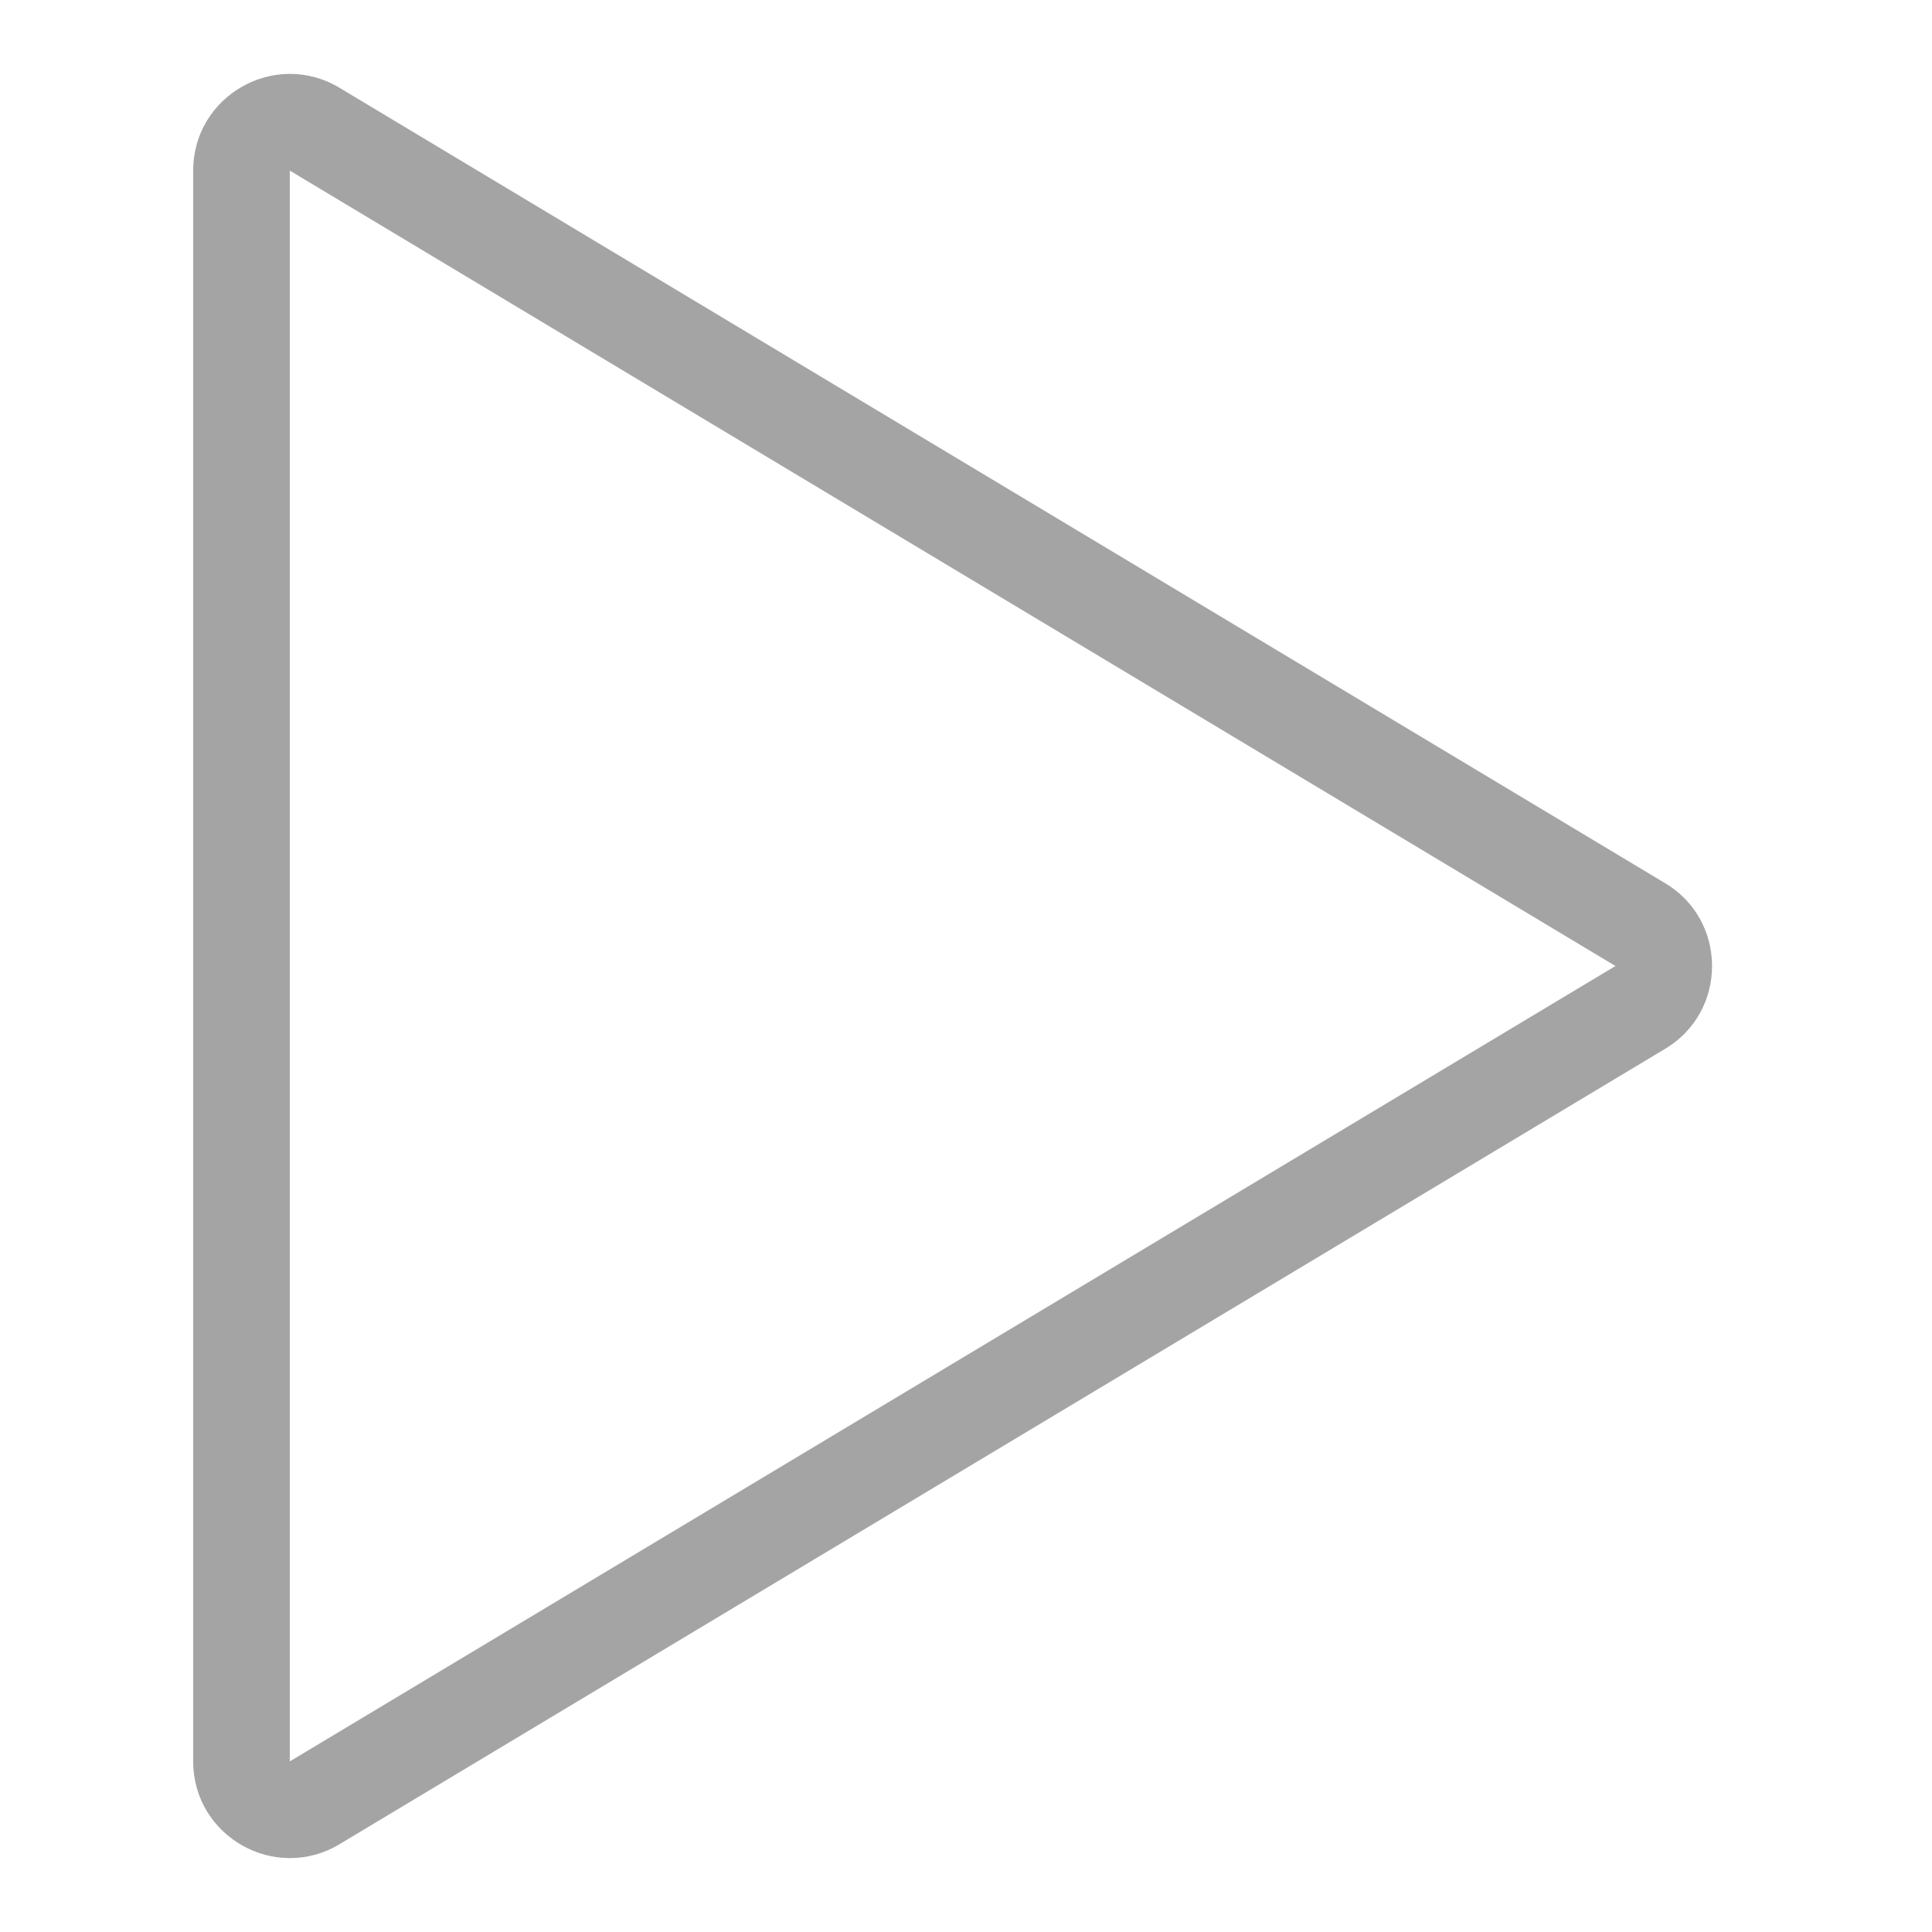
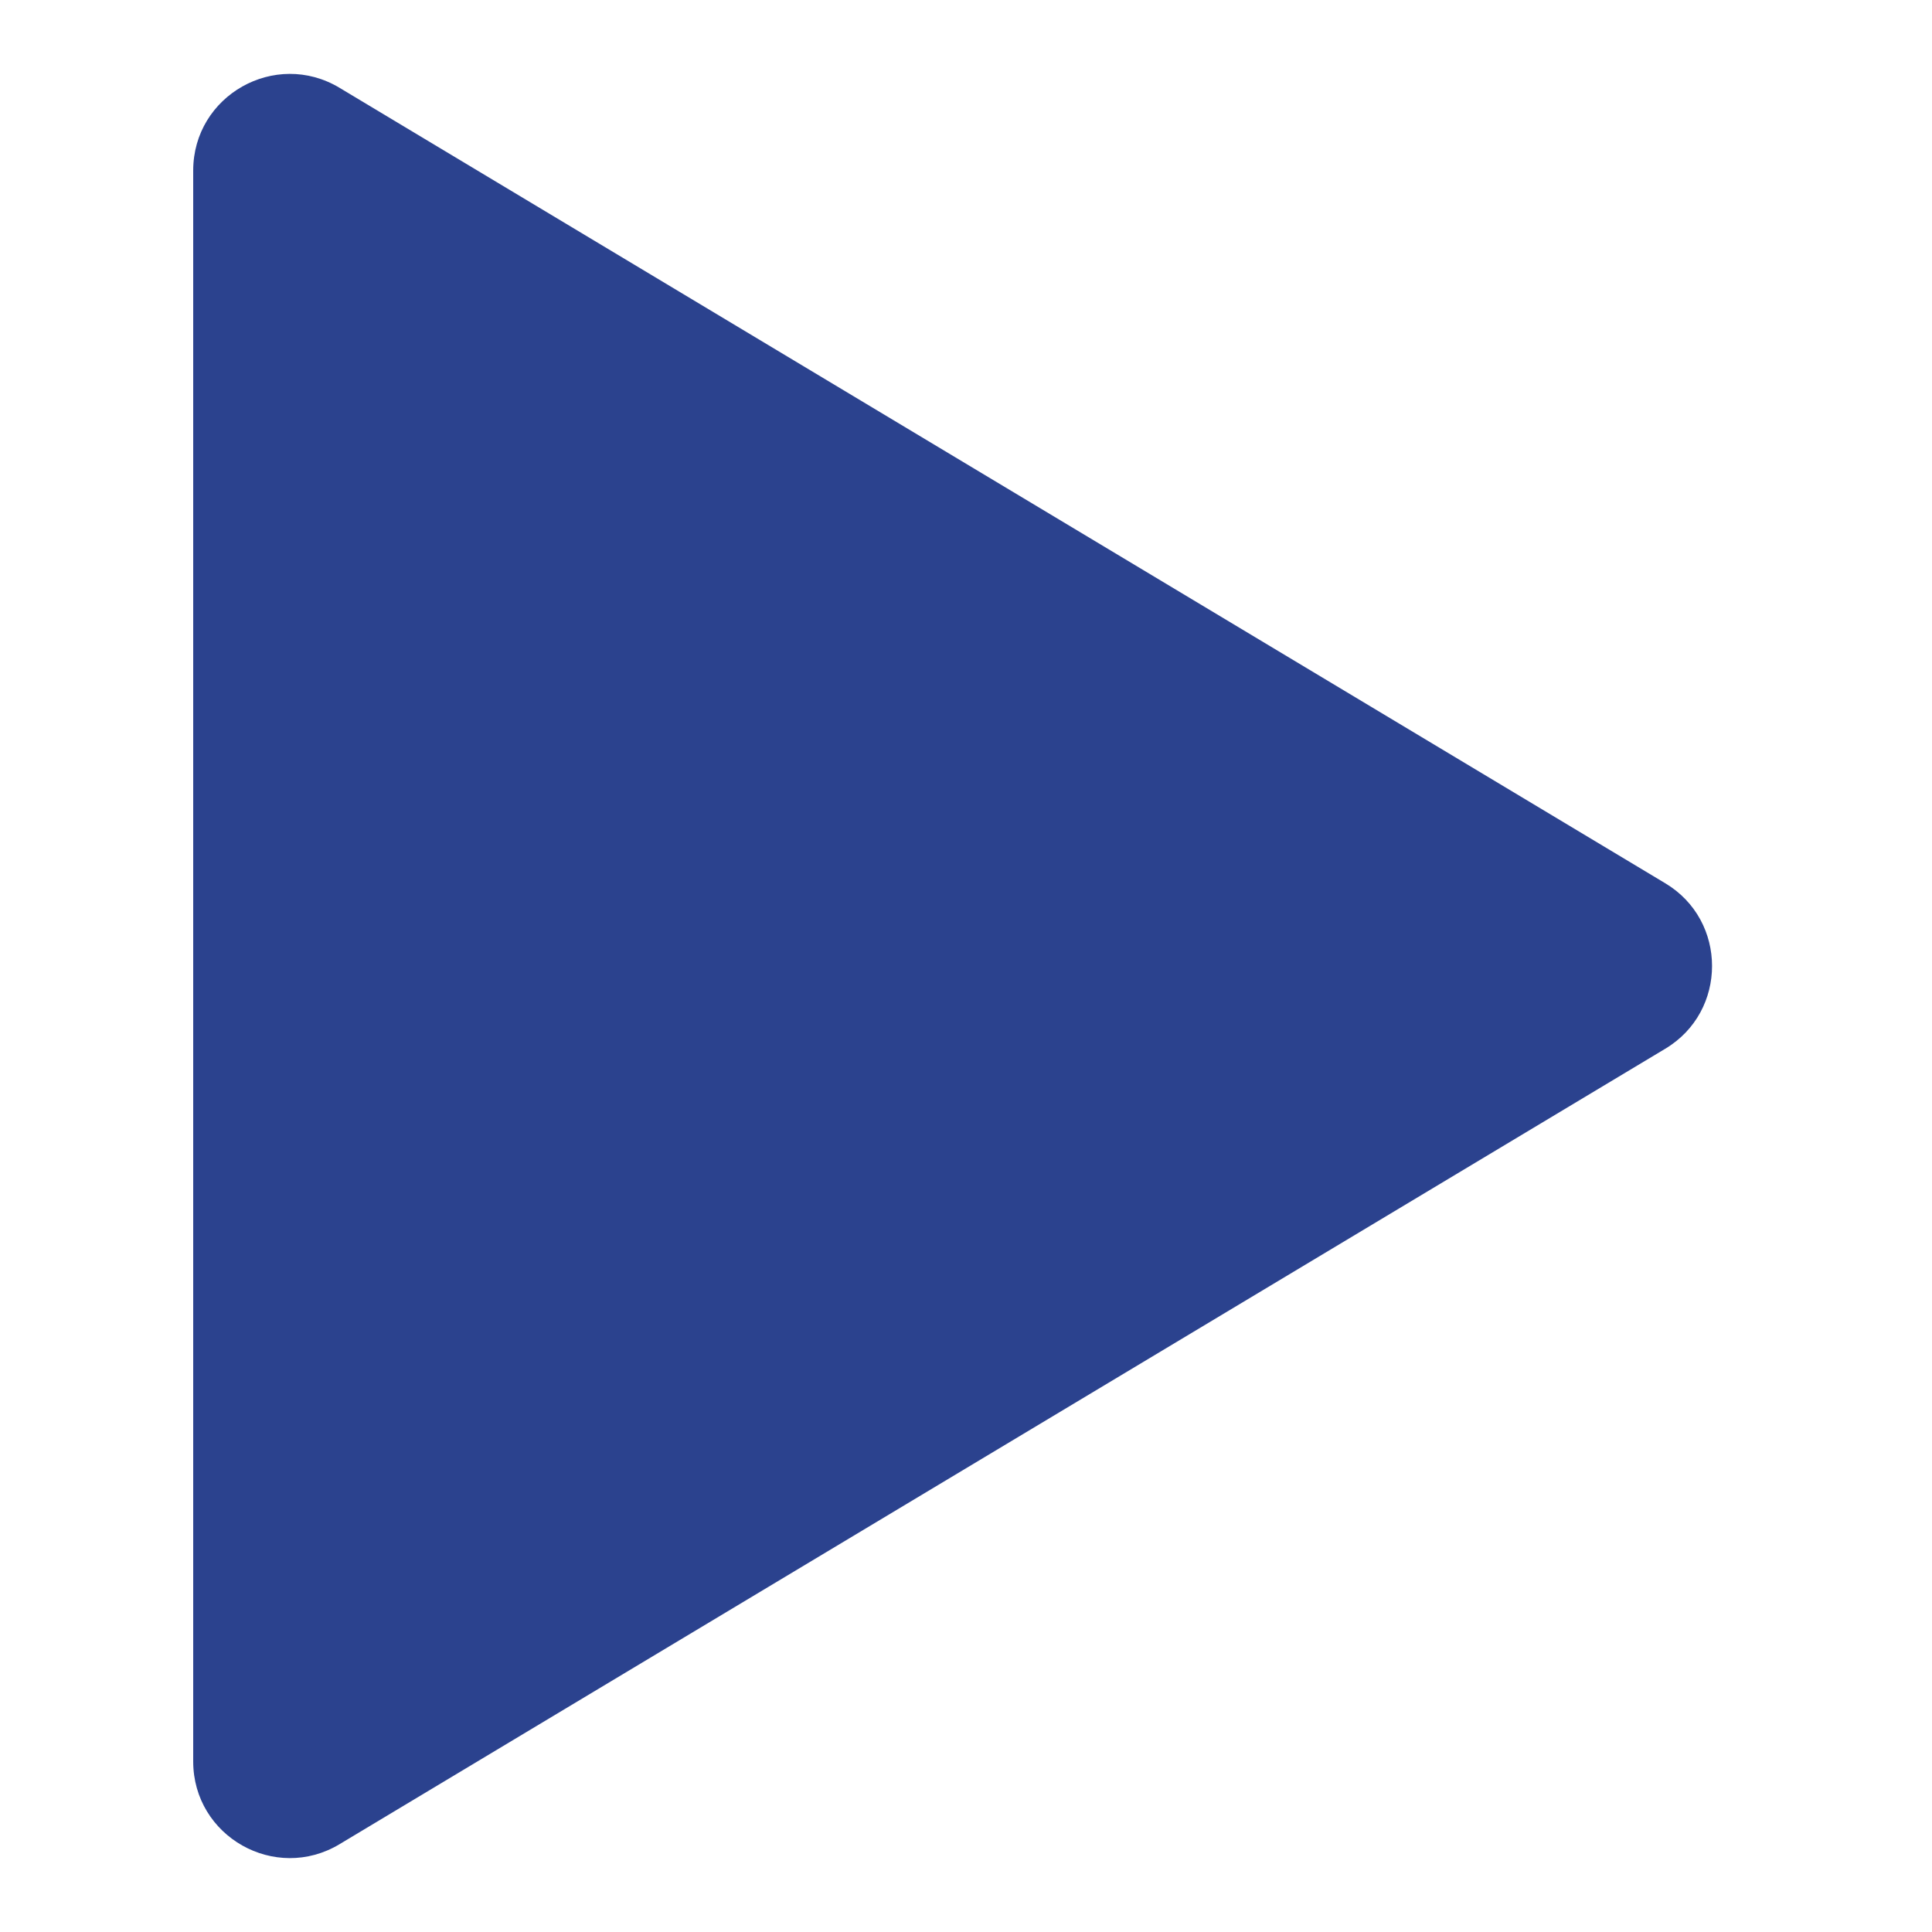
<svg xmlns="http://www.w3.org/2000/svg" width="20" height="20" viewBox="0 0 20 20">
  <defs>
-     <style>.a,.d{fill:#a5a4a4;}.a{opacity:0;}.b{fill:none;}.c,.d{stroke:none;}</style>
+     <style>.a{fill:#a5a4a4;opacity:0;}.b,.d{fill:#2b428e;}.c,.d{stroke:none;}</style>
  </defs>
  <rect class="a" width="20" height="20" />
  <g class="b" transform="translate(18.667) rotate(90)">
-     <path class="c" d="M9.143,1.429a1,1,0,0,1,1.715,0l8.234,13.723a1,1,0,0,1-.857,1.514H1.766a1,1,0,0,1-.857-1.514Z" />
+     <path class="c" d="M 18.234 16.167 L 1.766 16.167 C 1.503 16.167 1.374 15.989 1.331 15.913 C 1.288 15.837 1.202 15.635 1.337 15.409 L 9.571 1.686 C 9.703 1.467 9.915 1.444 10 1.444 C 10.085 1.444 10.297 1.467 10.429 1.686 L 18.663 15.409 C 18.798 15.635 18.712 15.837 18.669 15.913 C 18.626 15.989 18.497 16.167 18.234 16.167 Z" />
    <path class="d" d="M 10 1.944 L 10 1.944 L 1.766 15.667 L 18.234 15.667 L 10 1.944 M 10 0.944 C 10.332 0.944 10.663 1.105 10.857 1.429 L 19.091 15.152 C 19.491 15.819 19.011 16.667 18.234 16.667 L 1.766 16.667 C 0.989 16.667 0.509 15.819 0.909 15.152 L 9.143 1.429 C 9.337 1.105 9.668 0.944 10 0.944 Z" />
  </g>
</svg>
